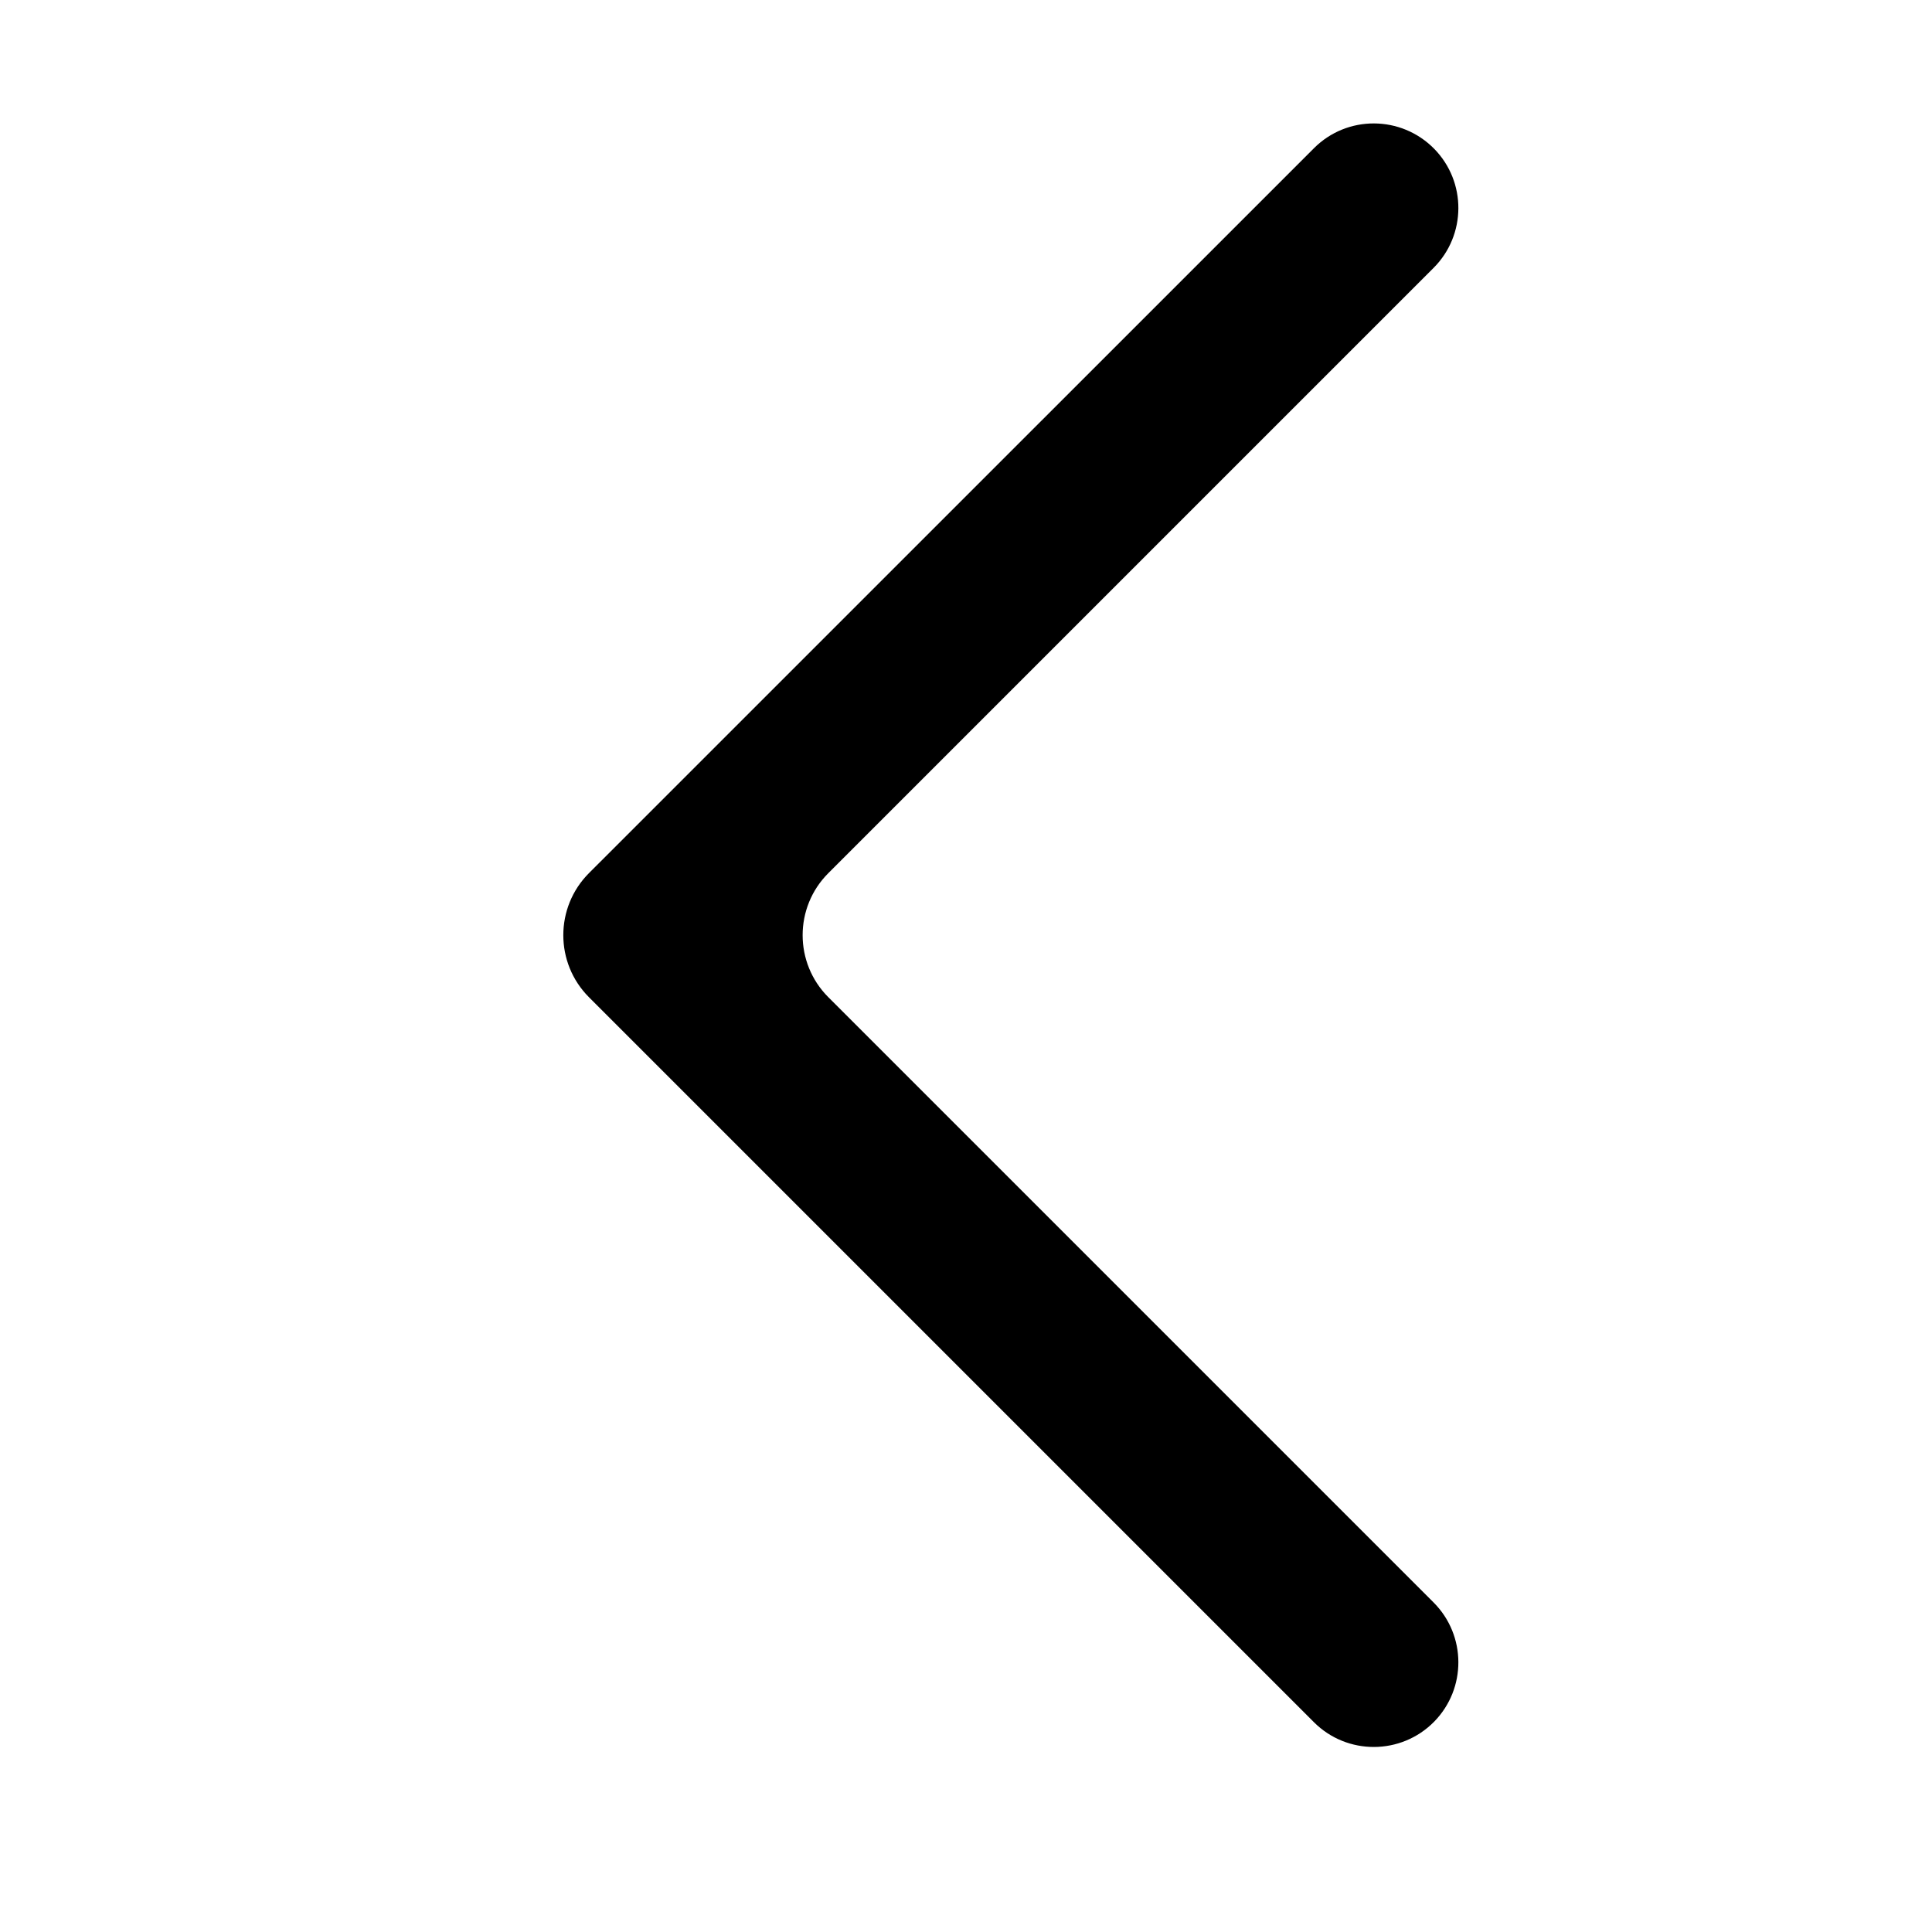
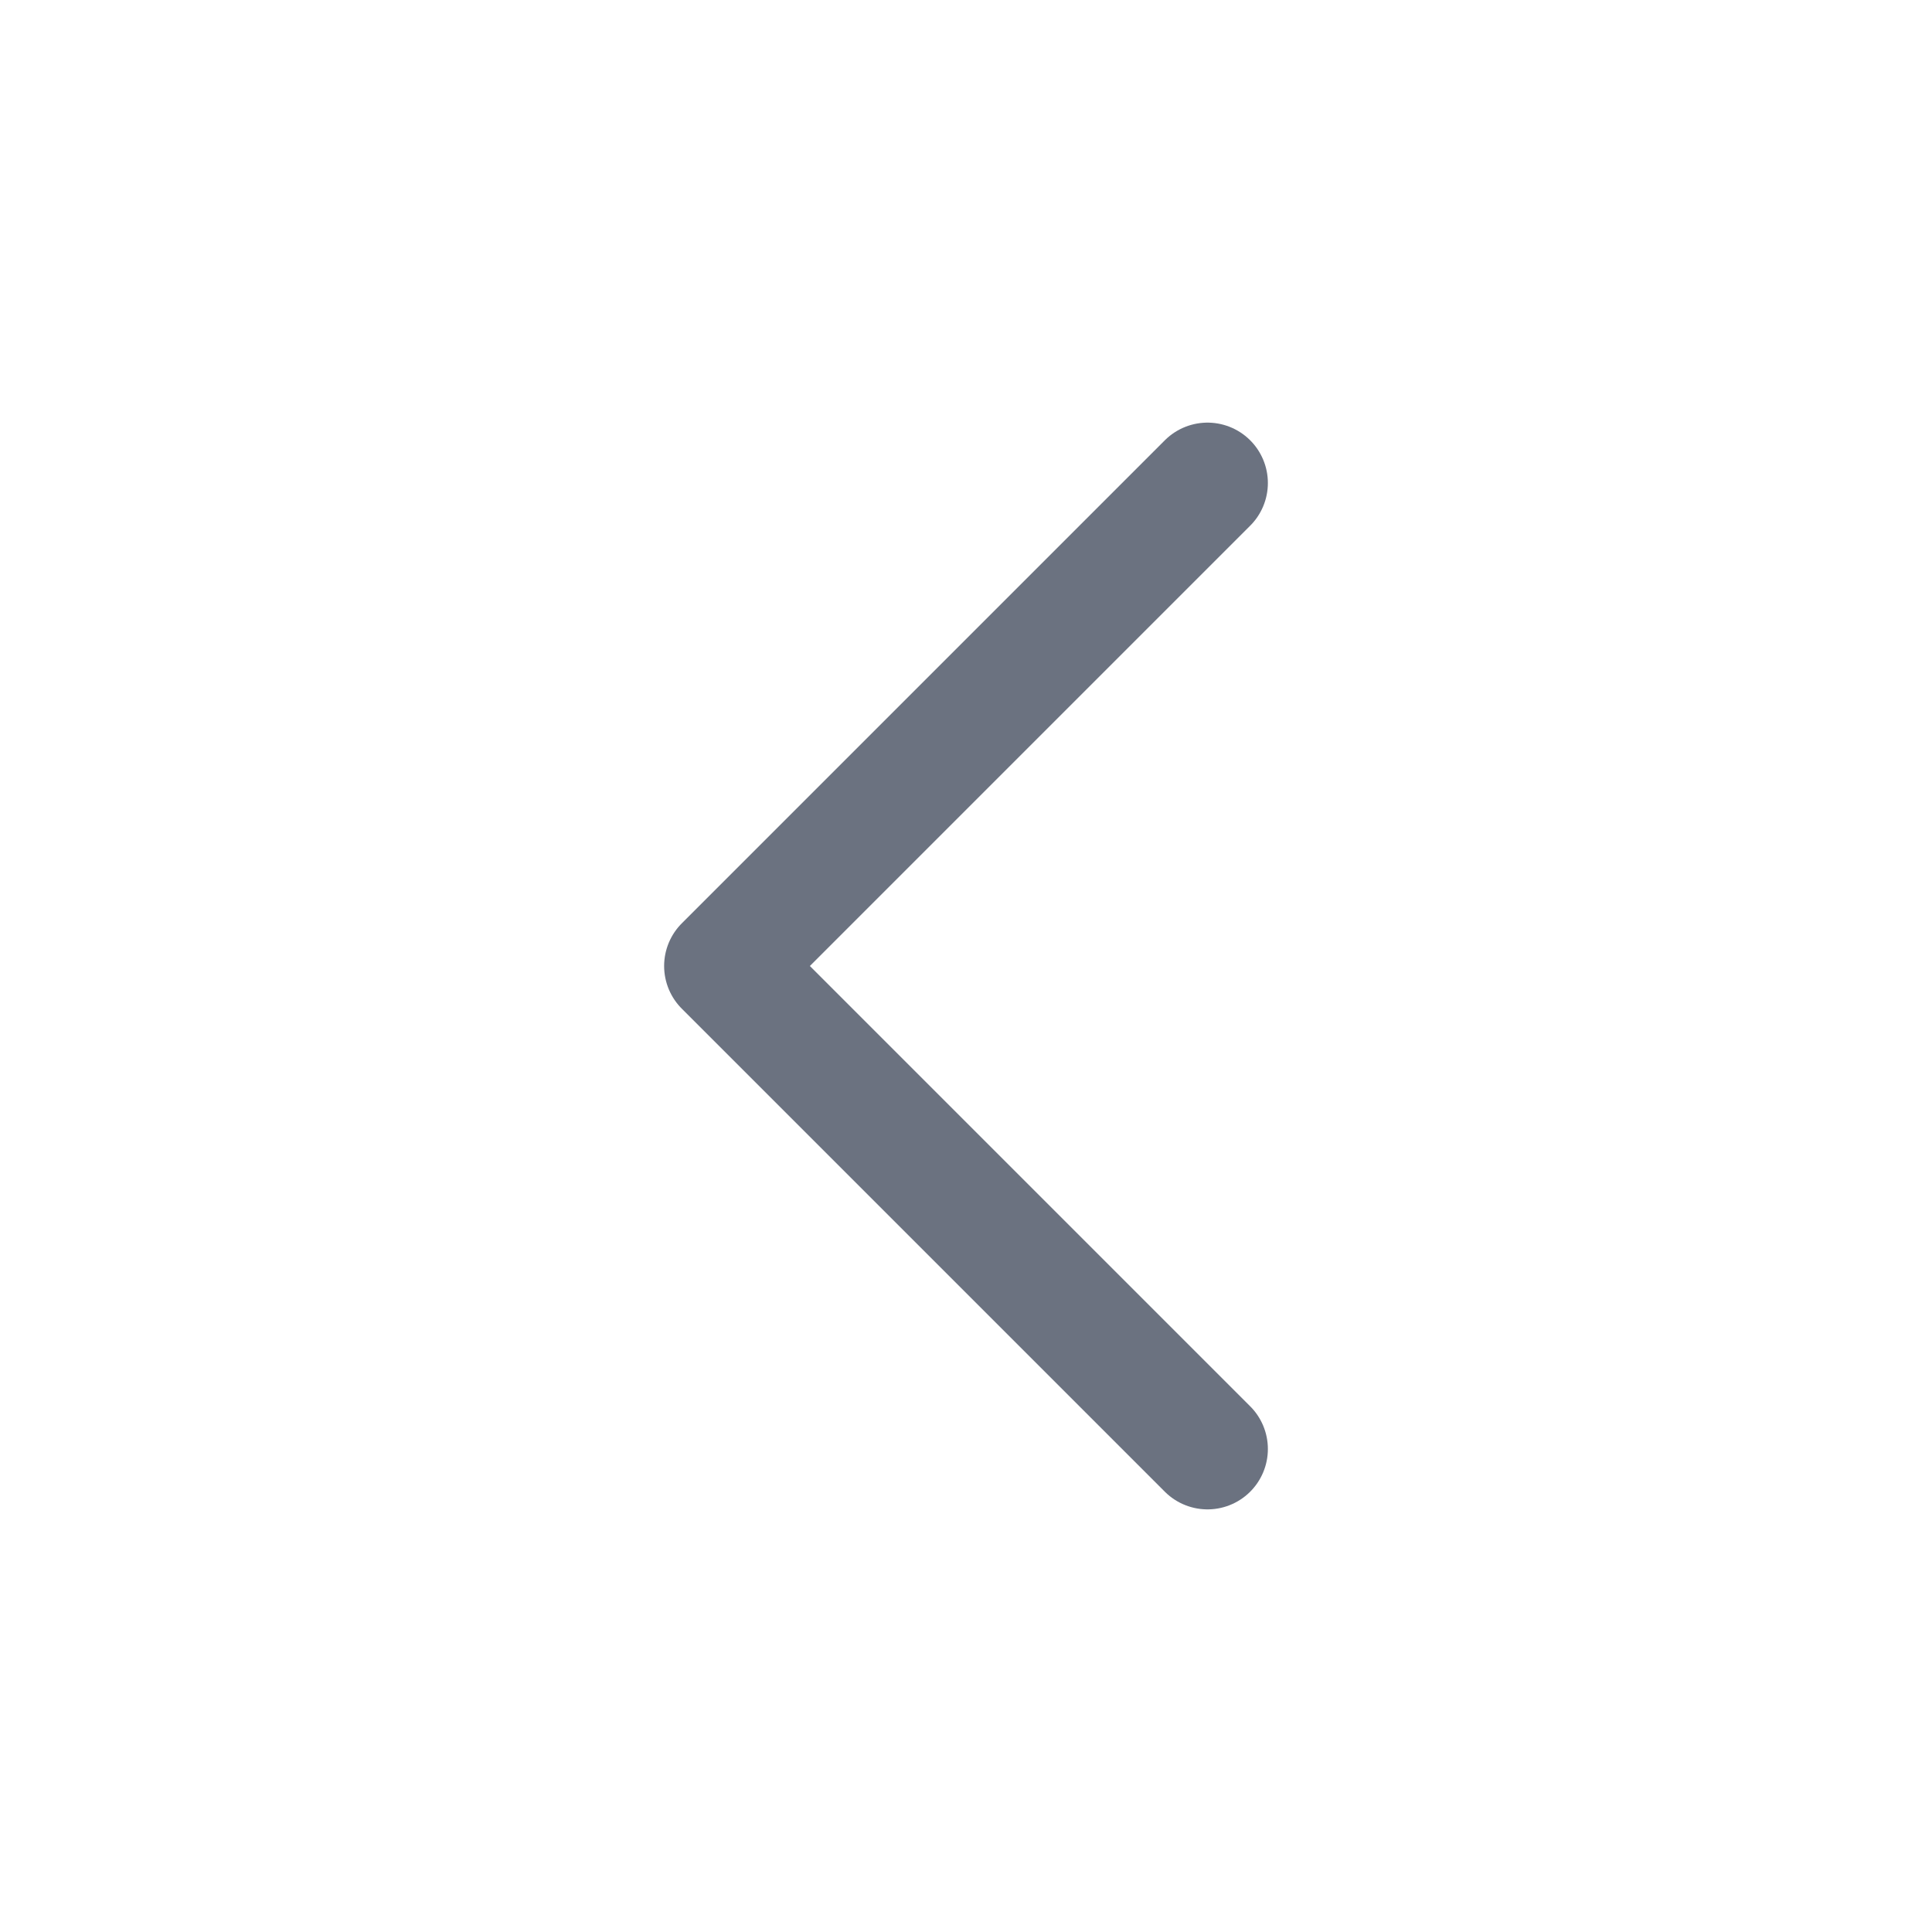
- <svg xmlns="http://www.w3.org/2000/svg" width="22" height="22" viewBox="0 0 22 22" fill="none">
-   <path d="M16.331 19.605C15.955 19.987 15.34 19.989 14.962 19.611L6.707 11.356C6.317 10.966 6.317 10.332 6.707 9.942L14.962 1.688C15.34 1.309 15.955 1.312 16.331 1.694C16.701 2.071 16.698 2.676 16.325 3.05L9.433 9.942C9.042 10.332 9.042 10.966 9.433 11.356L16.325 18.248C16.698 18.622 16.701 19.227 16.331 19.605Z" fill="black" />
+ <svg xmlns="http://www.w3.org/2000/svg" width="32" height="32" viewBox="0 0 32 32" fill="none">
+   <path d="M20 8L12 16L20 24" stroke="#6B7280" stroke-width="2" stroke-linecap="round" stroke-linejoin="round" />
</svg>
